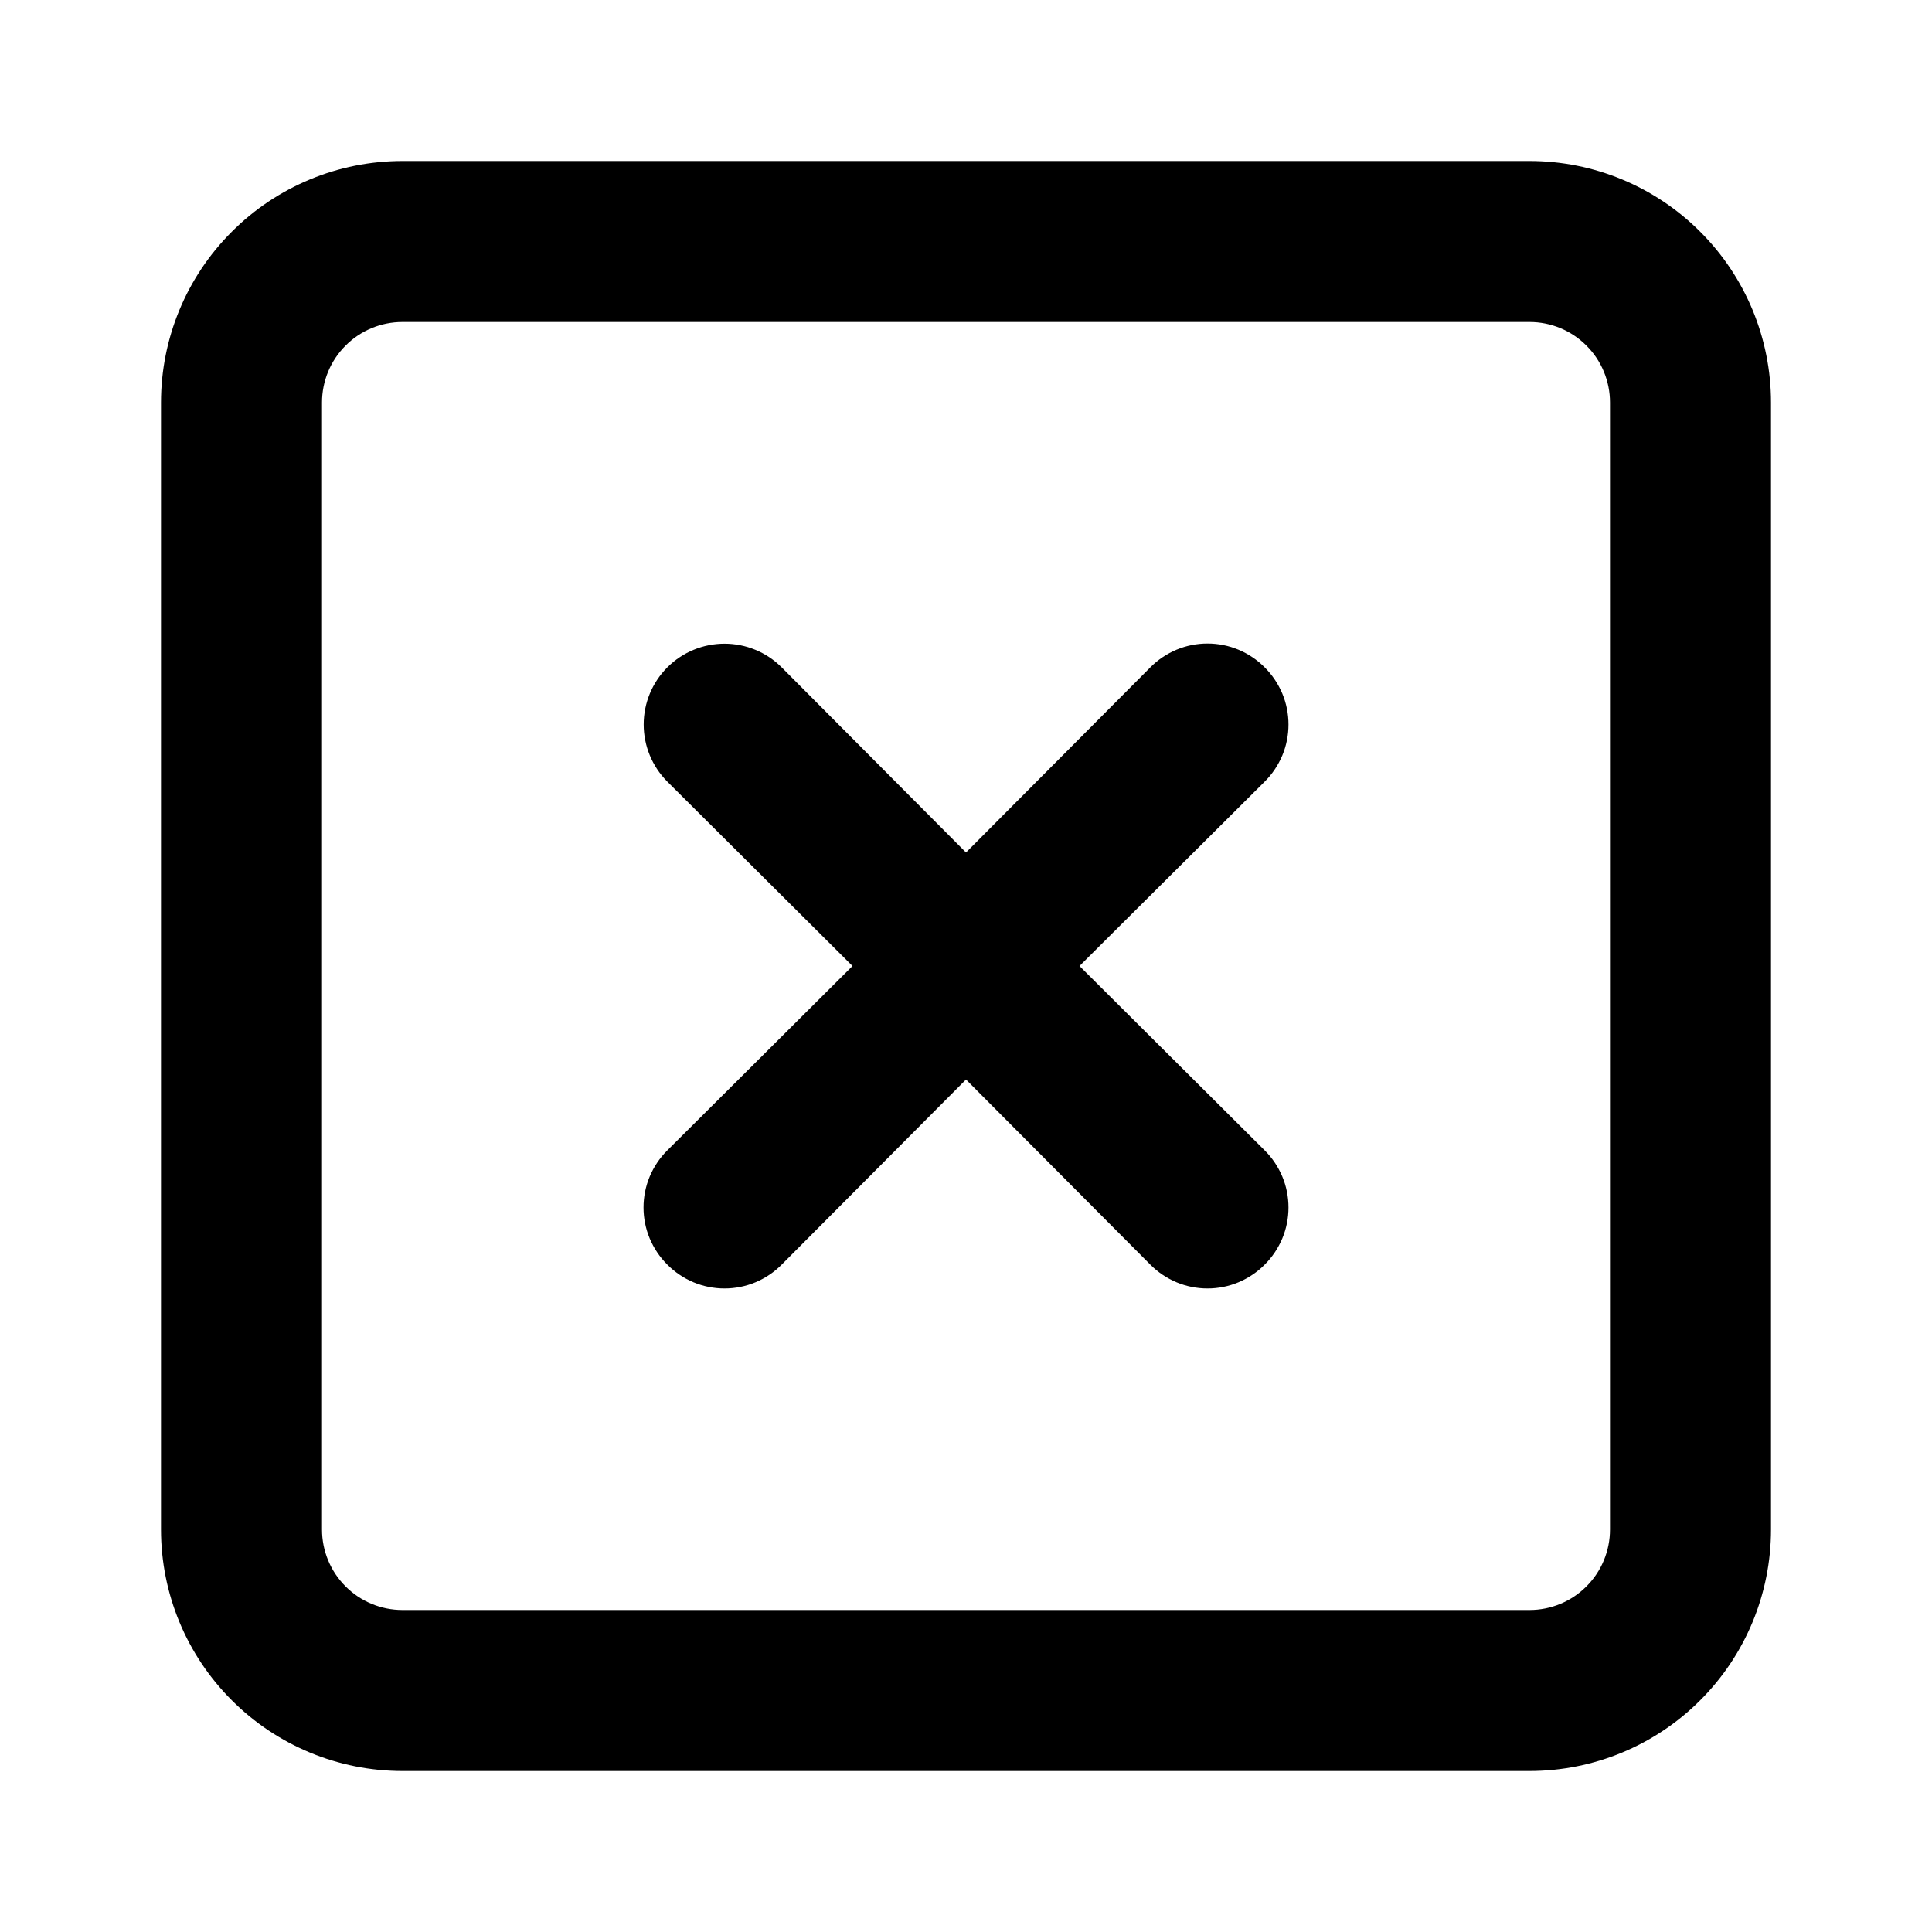
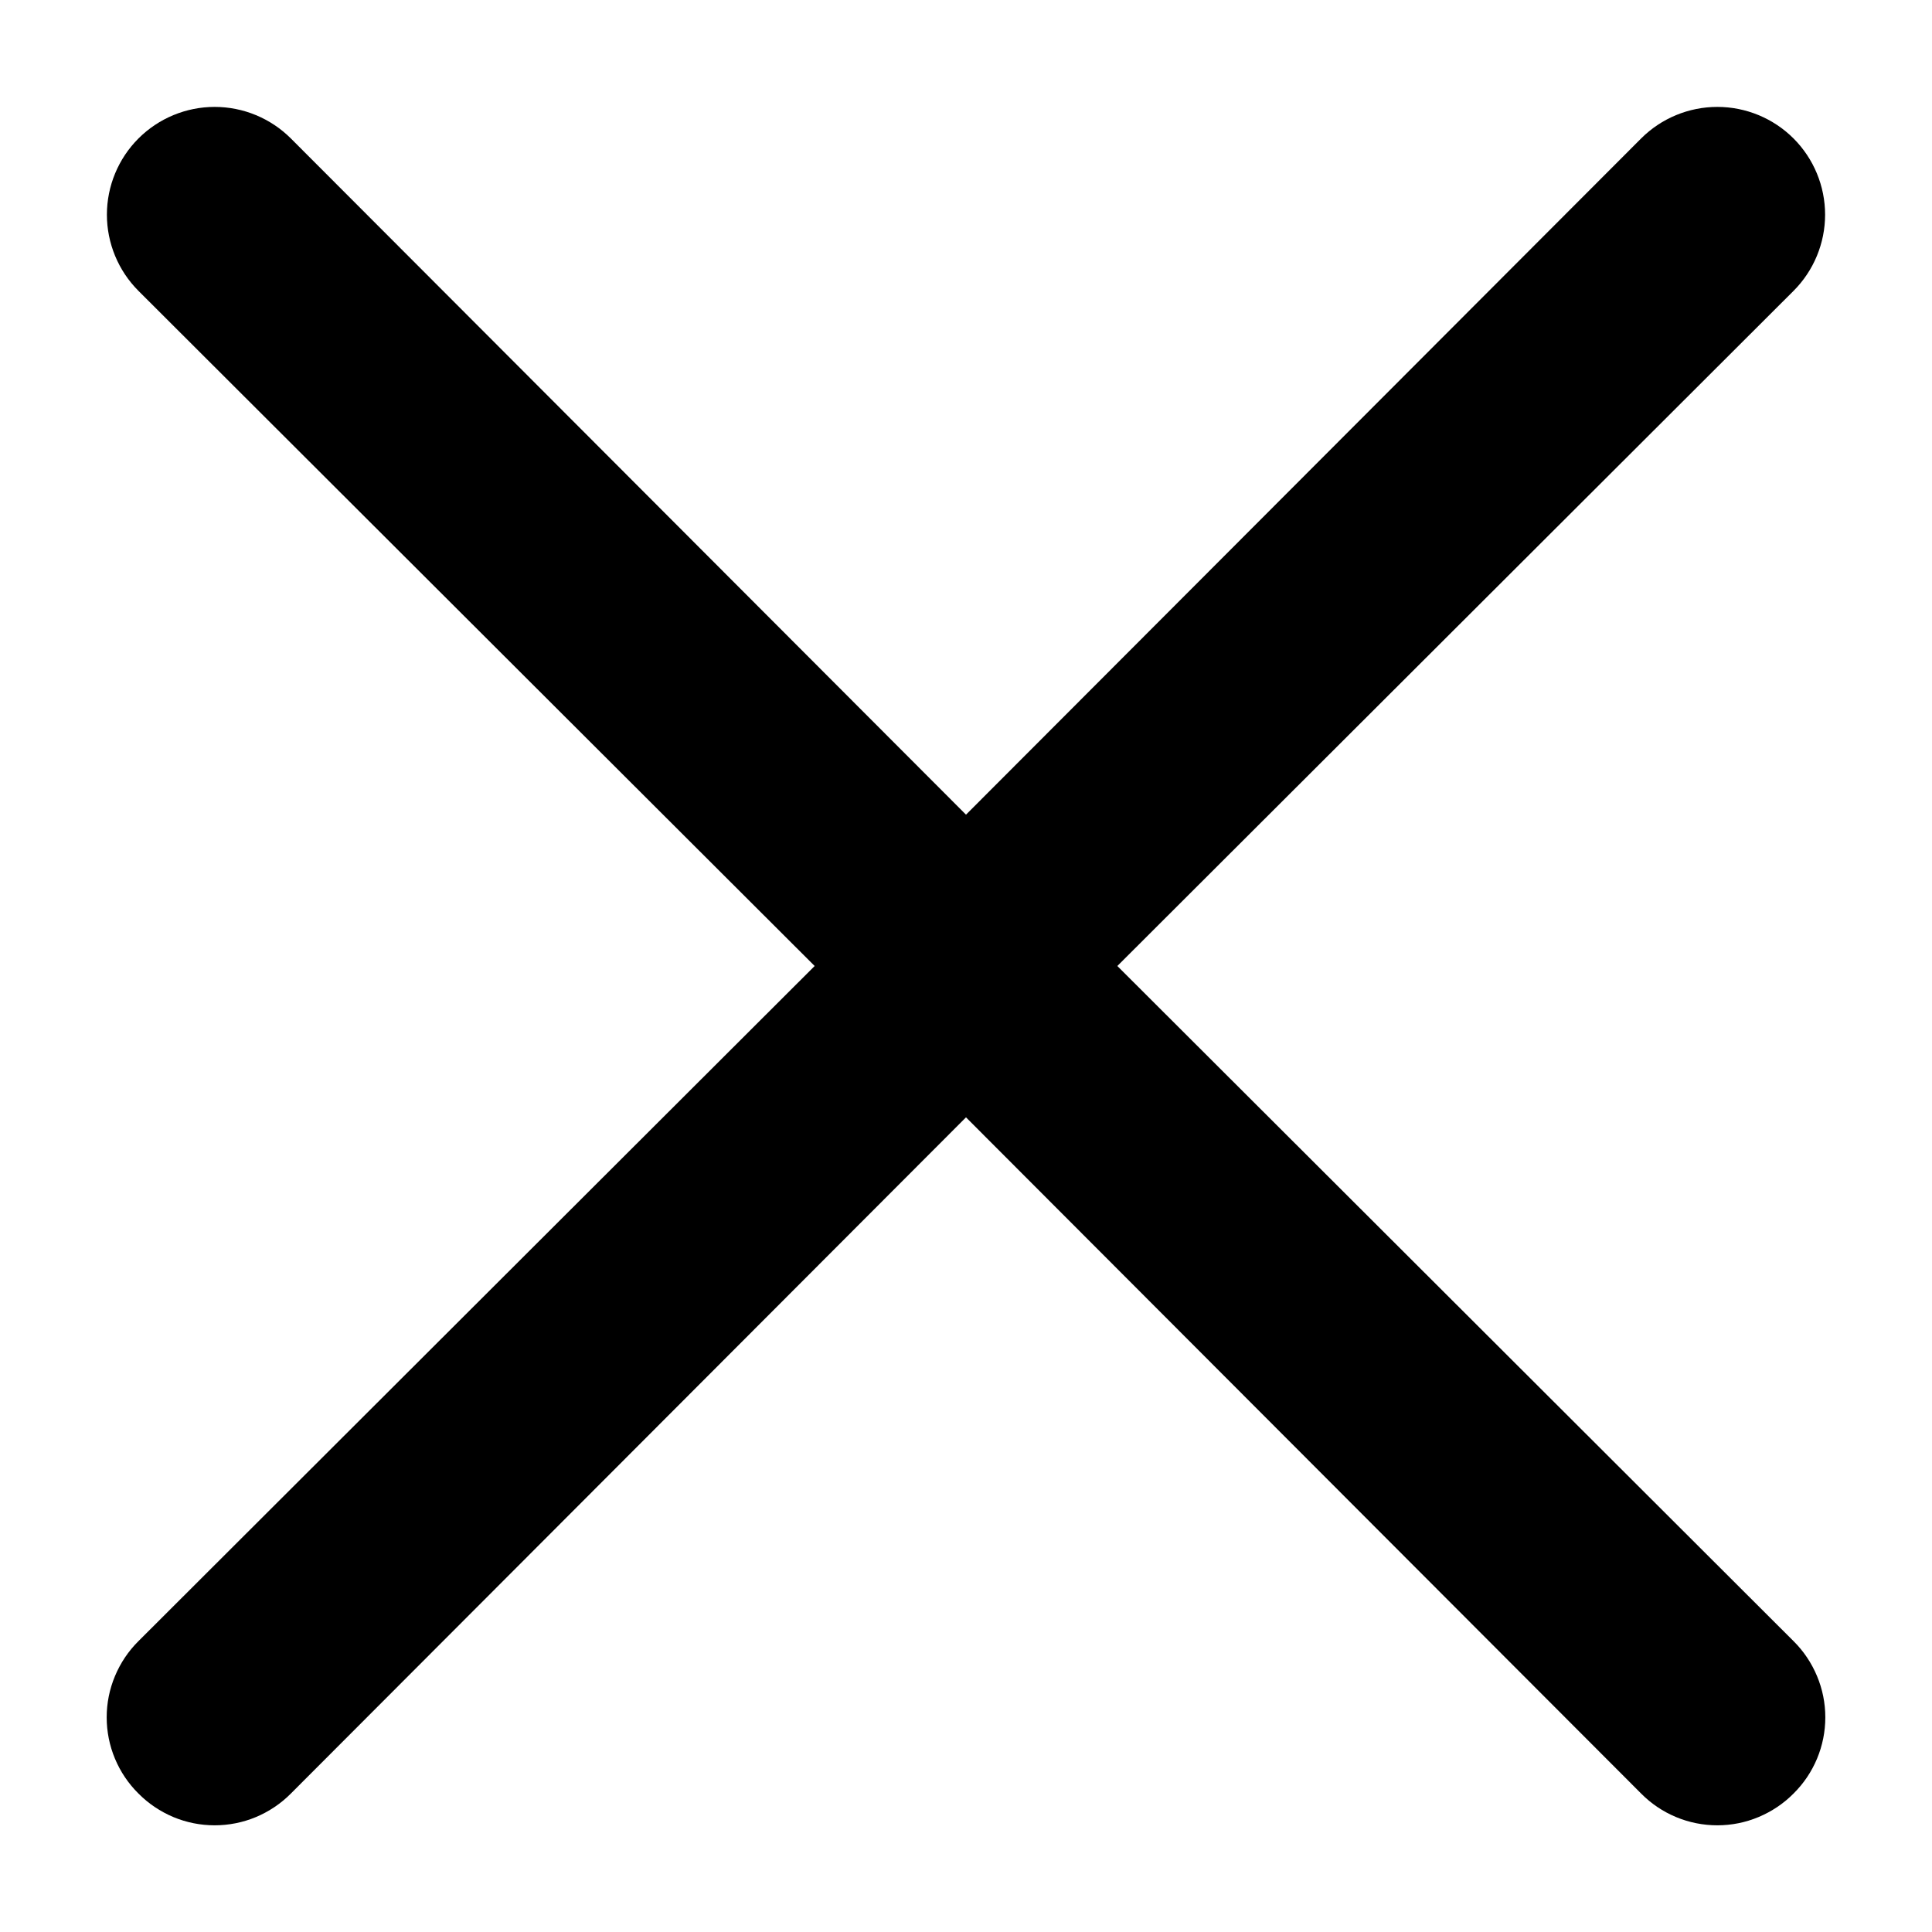
- <svg xmlns="http://www.w3.org/2000/svg" width="24" height="24" viewBox="0 0 24 24" fill="none">
-   <path d="M15.71 8.29C15.617 8.196 15.506 8.122 15.385 8.071C15.263 8.02 15.132 7.994 15 7.994C14.868 7.994 14.737 8.02 14.615 8.071C14.494 8.122 14.383 8.196 14.29 8.29L12 10.59L9.71 8.29C9.522 8.102 9.266 7.996 9 7.996C8.734 7.996 8.478 8.102 8.29 8.29C8.102 8.478 7.996 8.734 7.996 9C7.996 9.266 8.102 9.522 8.29 9.71L10.59 12L8.29 14.29C8.196 14.383 8.122 14.494 8.071 14.615C8.02 14.737 7.994 14.868 7.994 15C7.994 15.132 8.02 15.263 8.071 15.385C8.122 15.506 8.196 15.617 8.29 15.71C8.383 15.804 8.494 15.878 8.615 15.929C8.737 15.98 8.868 16.006 9 16.006C9.132 16.006 9.263 15.98 9.385 15.929C9.506 15.878 9.617 15.804 9.71 15.71L12 13.41L14.29 15.71C14.383 15.804 14.494 15.878 14.615 15.929C14.737 15.98 14.868 16.006 15 16.006C15.132 16.006 15.263 15.98 15.385 15.929C15.506 15.878 15.617 15.804 15.71 15.71C15.804 15.617 15.878 15.506 15.929 15.385C15.98 15.263 16.006 15.132 16.006 15C16.006 14.868 15.98 14.737 15.929 14.615C15.878 14.494 15.804 14.383 15.71 14.29L13.41 12L15.71 9.71C15.804 9.617 15.878 9.506 15.929 9.385C15.98 9.263 16.006 9.132 16.006 9C16.006 8.868 15.98 8.737 15.929 8.615C15.878 8.494 15.804 8.383 15.71 8.29ZM19 2H5C4.204 2 3.441 2.316 2.879 2.879C2.316 3.441 2 4.204 2 5V19C2 19.796 2.316 20.559 2.879 21.121C3.441 21.684 4.204 22 5 22H19C19.796 22 20.559 21.684 21.121 21.121C21.684 20.559 22 19.796 22 19V5C22 4.204 21.684 3.441 21.121 2.879C20.559 2.316 19.796 2 19 2ZM20 19C20 19.265 19.895 19.52 19.707 19.707C19.52 19.895 19.265 20 19 20H5C4.735 20 4.48 19.895 4.293 19.707C4.105 19.52 4 19.265 4 19V5C4 4.735 4.105 4.48 4.293 4.293C4.48 4.105 4.735 4 5 4H19C19.265 4 19.52 4.105 19.707 4.293C19.895 4.48 20 4.735 20 5V19Z" fill="black" />
+ <svg xmlns="http://www.w3.org/2000/svg" width="18" height="18" viewBox="0 0 18 18" fill="none">
+   <path d="M10.41 9L16.71 2.71C16.898 2.522 17.004 2.266 17.004 2C17.004 1.734 16.898 1.478 16.71 1.29C16.522 1.102 16.266 0.996 16 0.996C15.734 0.996 15.478 1.102 15.29 1.29L9 7.59L2.71 1.29C2.522 1.102 2.266 0.996 2 0.996C1.734 0.996 1.478 1.102 1.29 1.29C1.102 1.478 0.996 1.734 0.996 2C0.996 2.266 1.102 2.522 1.29 2.71L7.59 9L1.29 15.29C1.196 15.383 1.122 15.494 1.071 15.616C1.02 15.738 0.994 15.868 0.994 16C0.994 16.132 1.02 16.263 1.071 16.385C1.122 16.507 1.196 16.617 1.29 16.71C1.383 16.804 1.494 16.878 1.615 16.929C1.737 16.98 1.868 17.006 2 17.006C2.132 17.006 2.263 16.98 2.385 16.929C2.506 16.878 2.617 16.804 2.71 16.71L9 10.41L15.29 16.71C15.383 16.804 15.493 16.878 15.615 16.929C15.737 16.98 15.868 17.006 16 17.006C16.132 17.006 16.263 16.98 16.384 16.929C16.506 16.878 16.617 16.804 16.71 16.71C16.804 16.617 16.878 16.507 16.929 16.385C16.98 16.263 17.006 16.132 17.006 16C17.006 15.868 16.98 15.738 16.929 15.616C16.878 15.494 16.804 15.383 16.71 15.29L10.41 9Z" fill="black" />
</svg>
